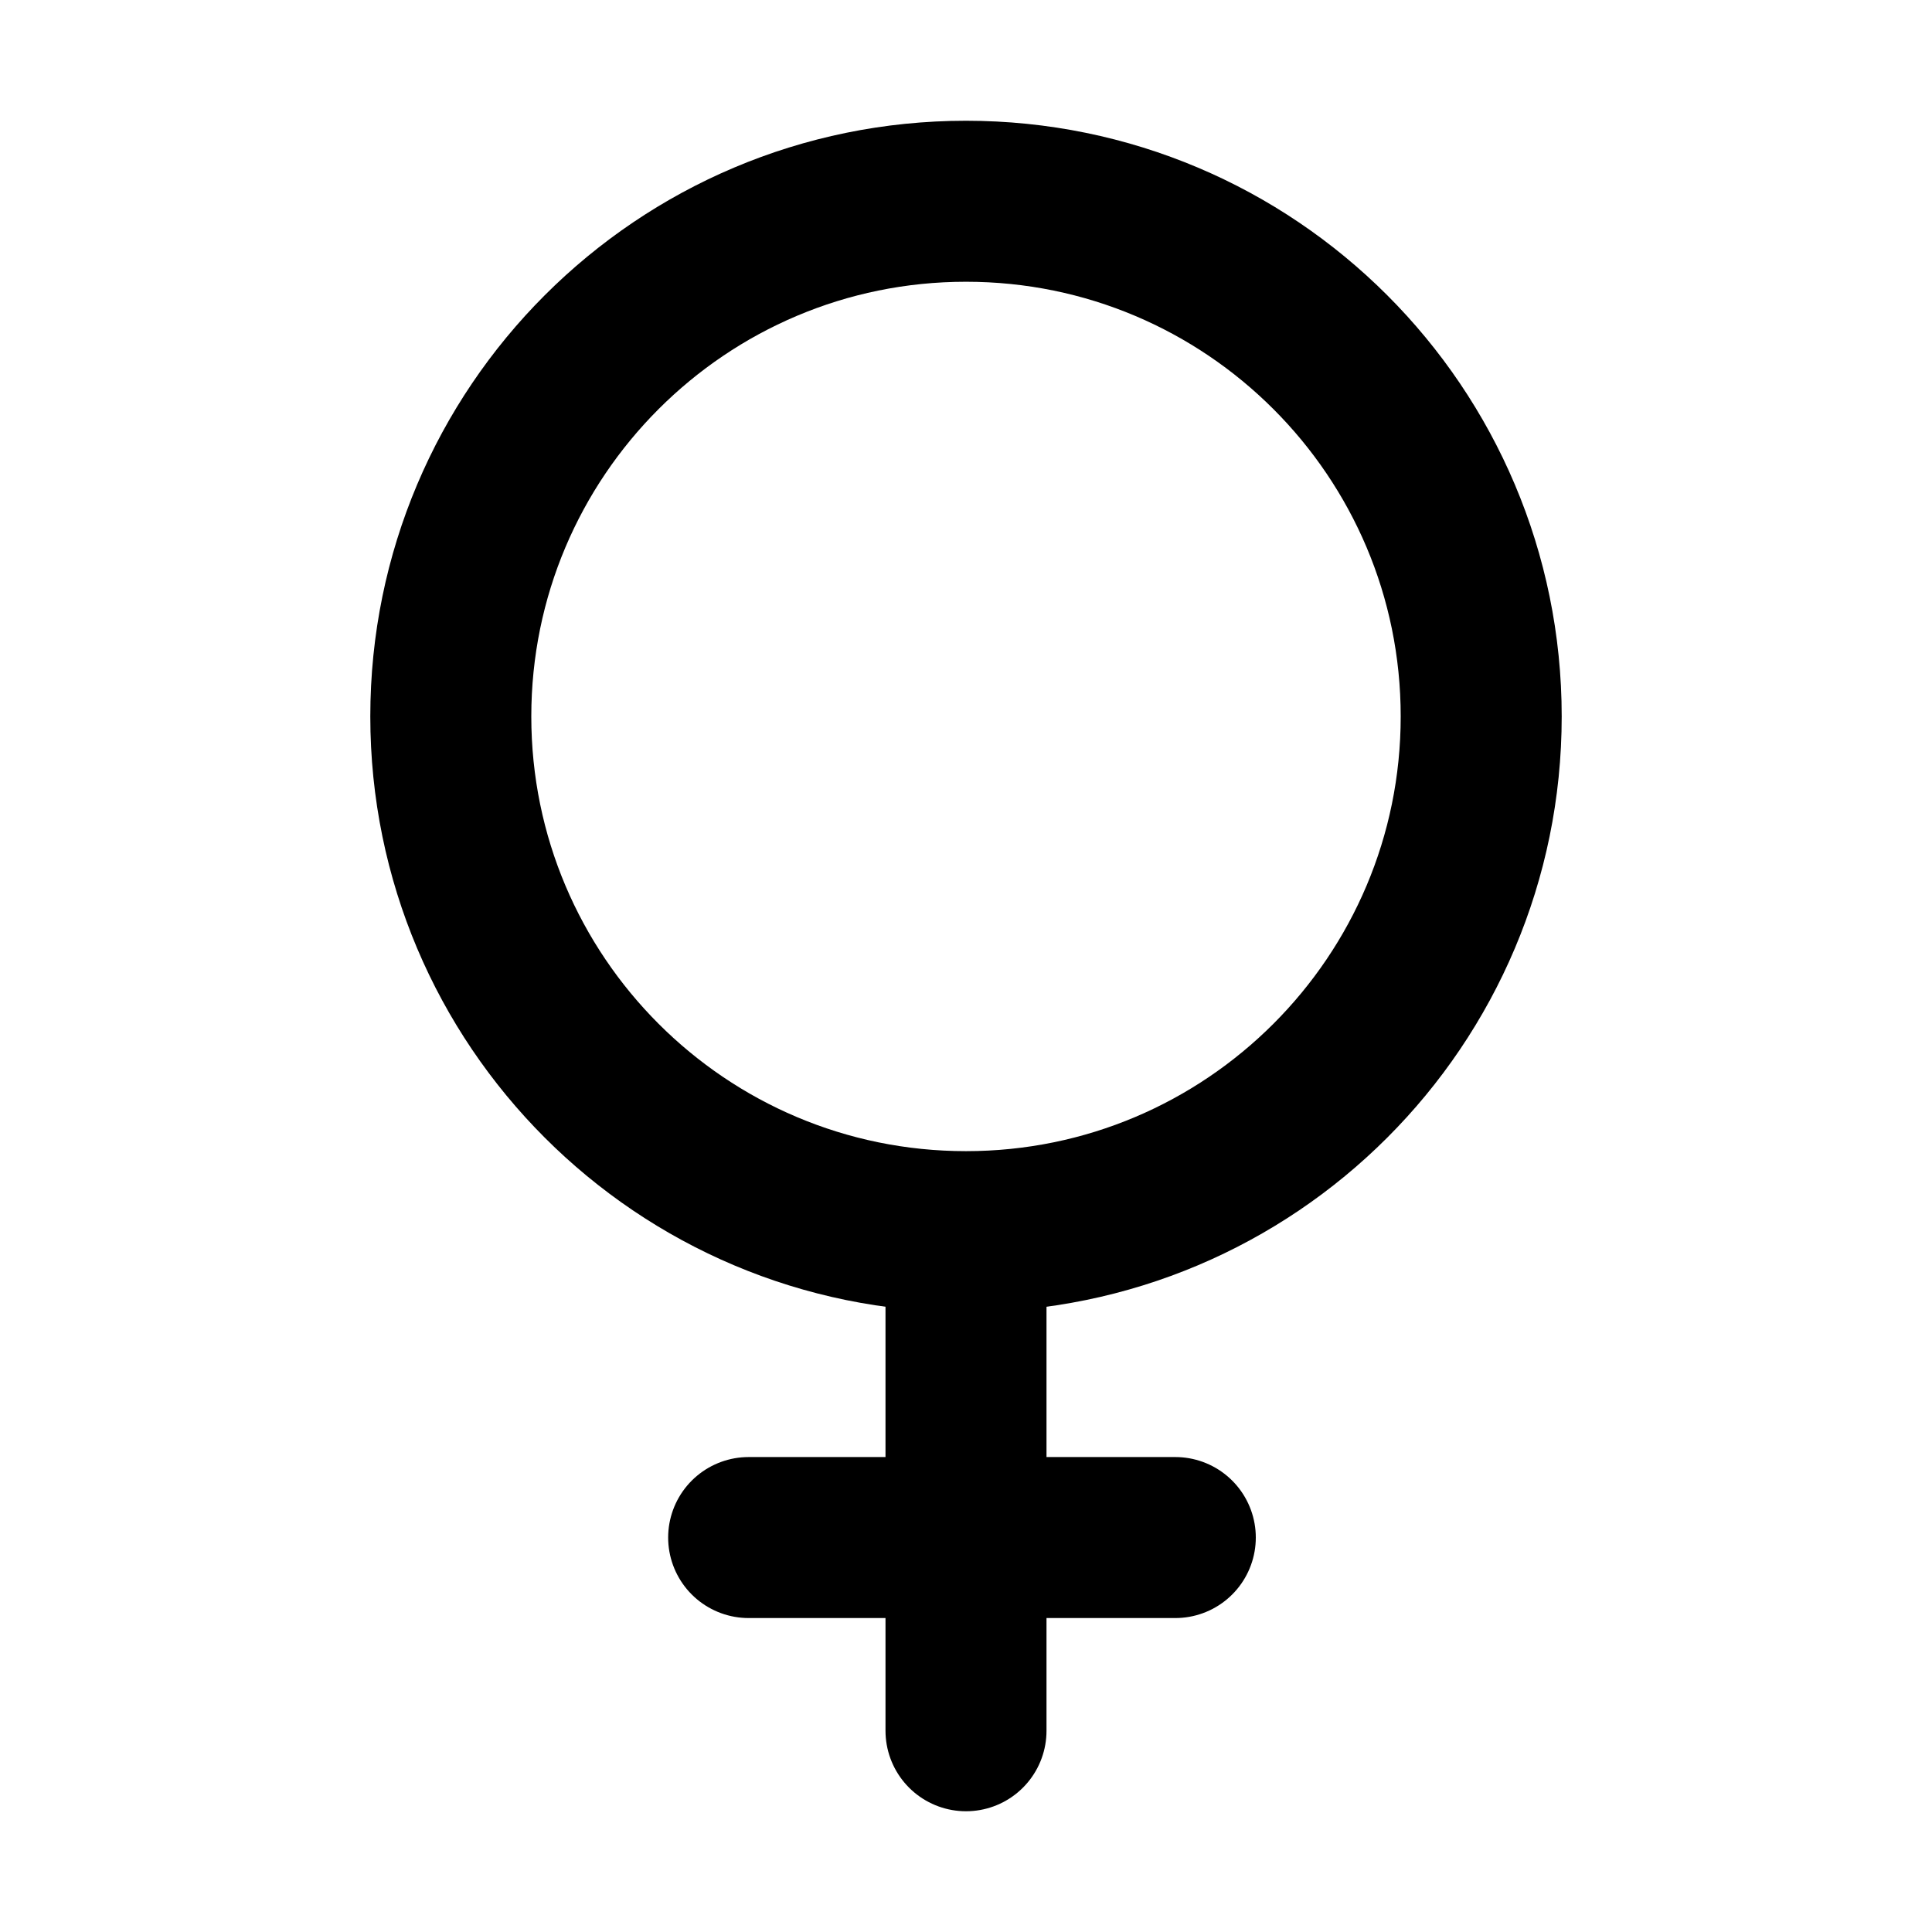
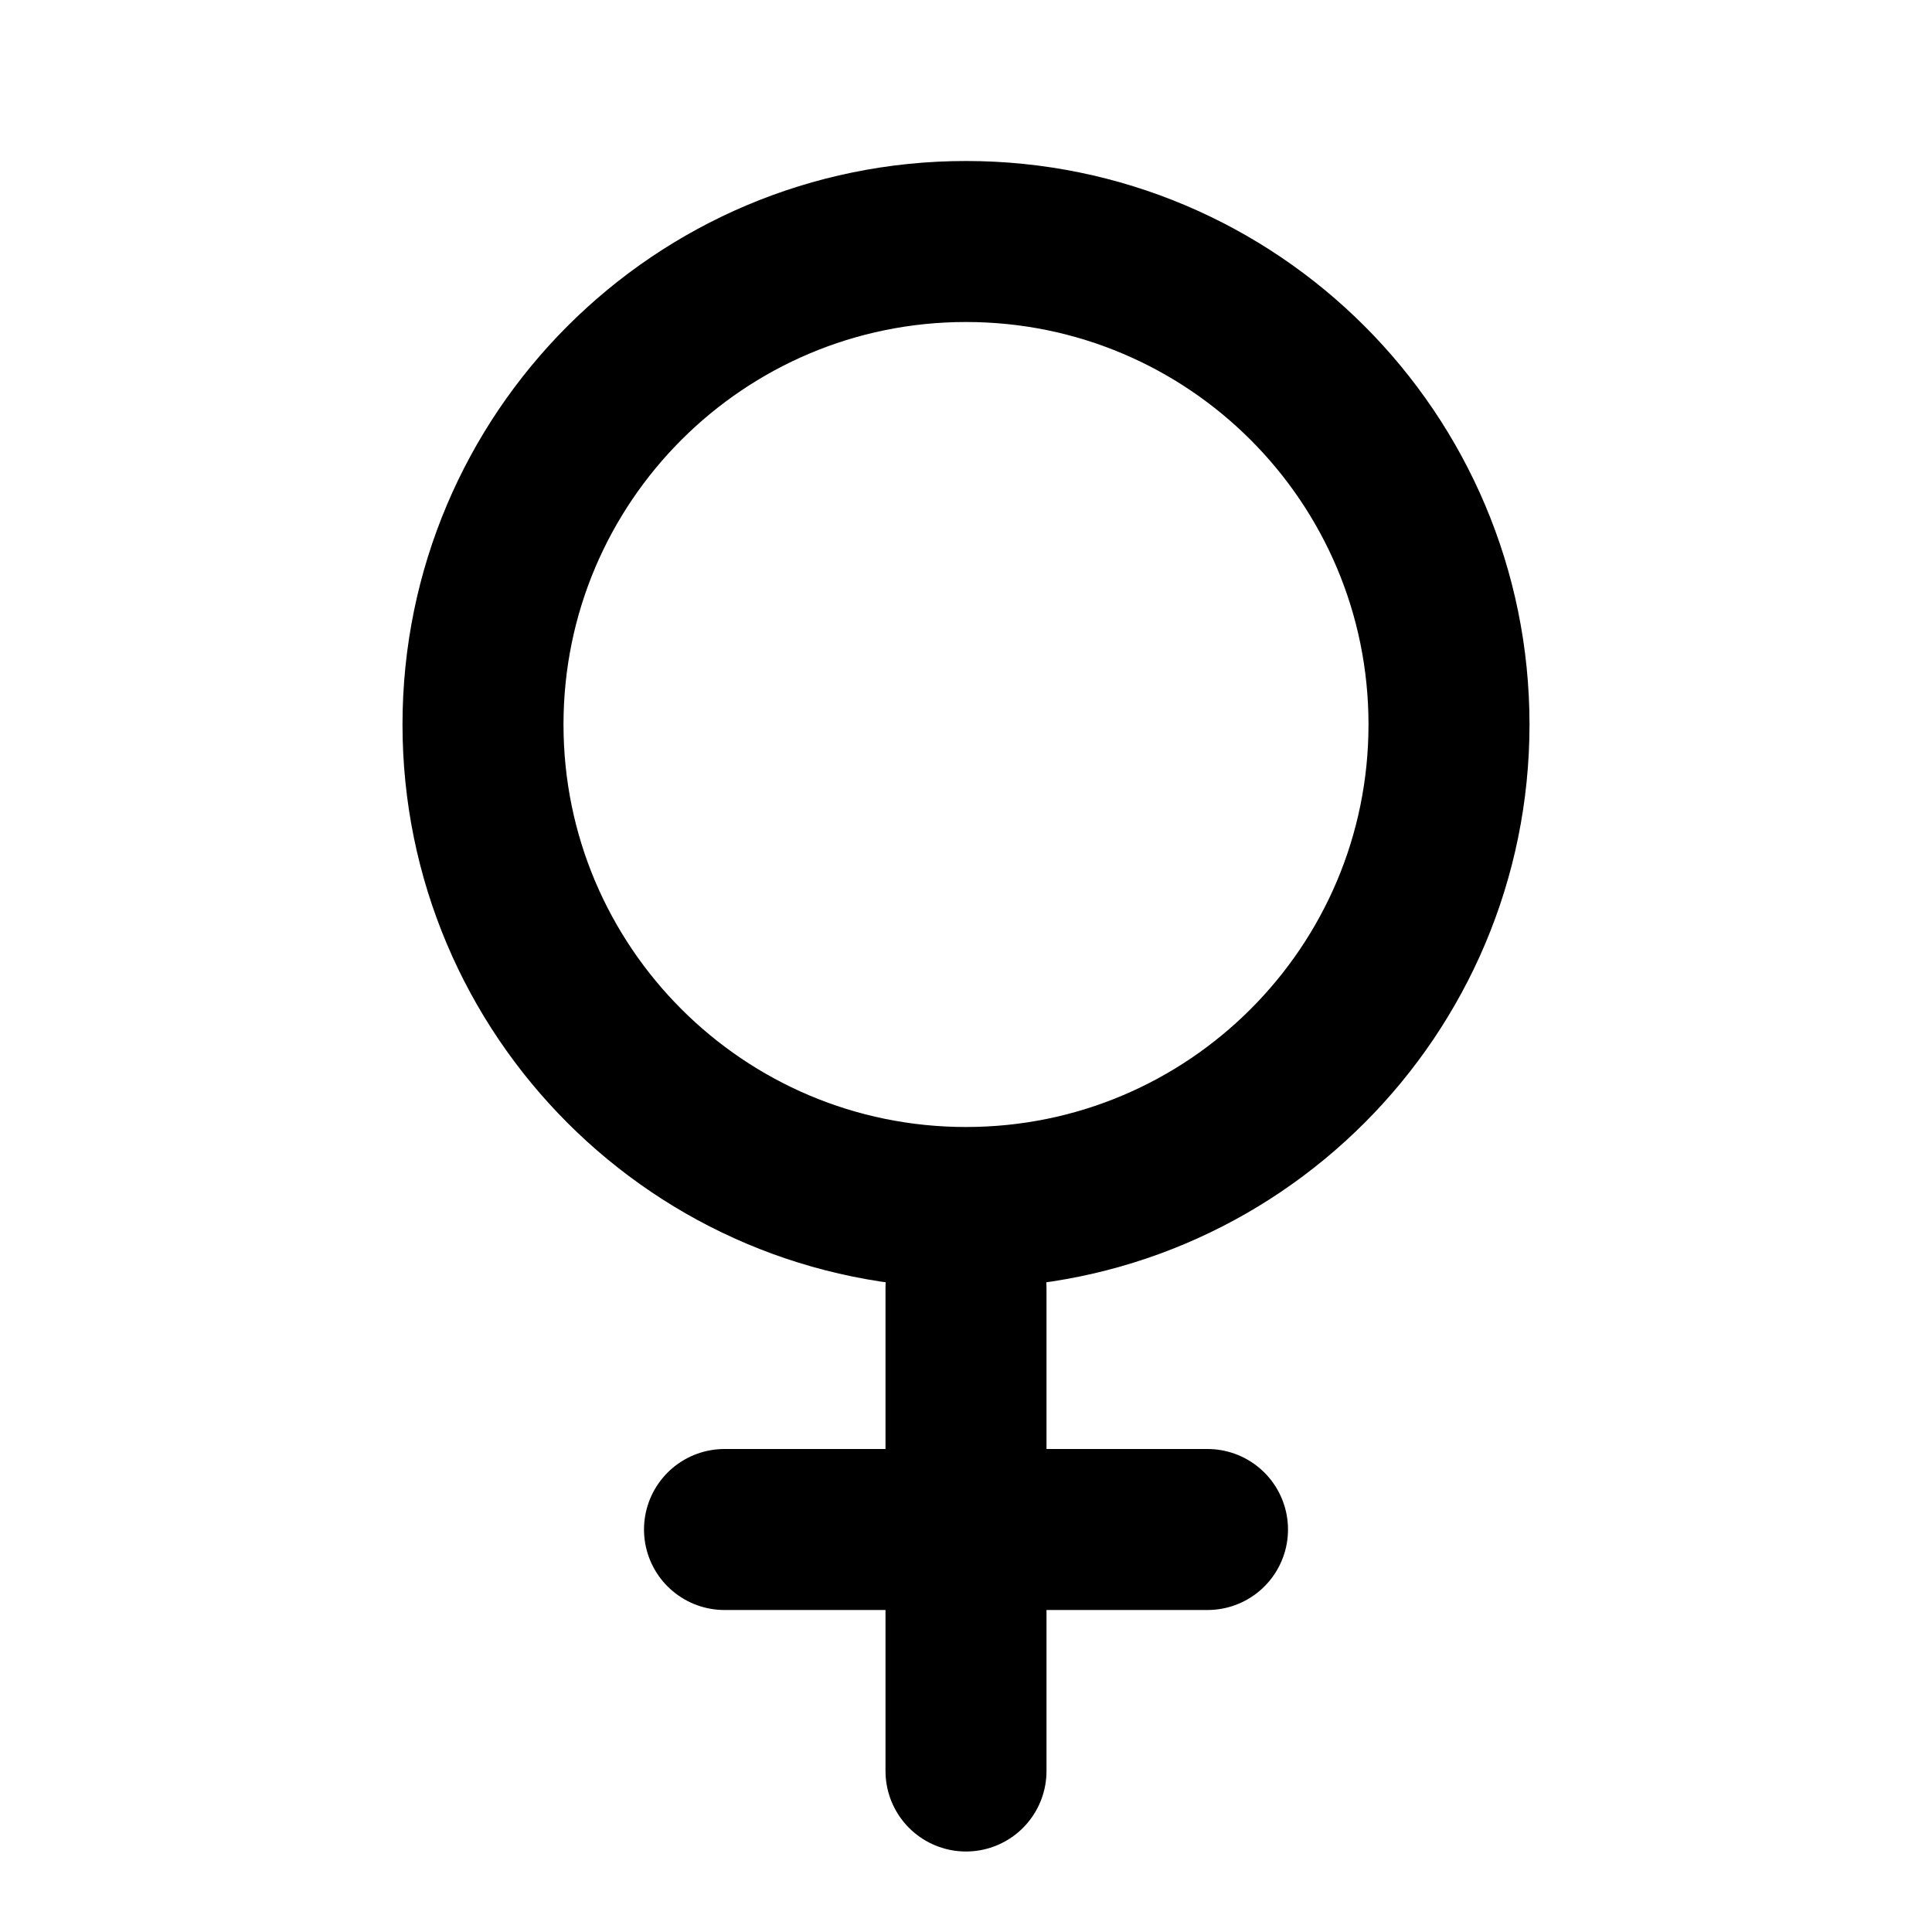
<svg xmlns="http://www.w3.org/2000/svg" width="24" height="24" viewBox="0 0 24 24">
-   <circle cx="12" cy="8.9" r="6.4" fill="none" stroke="#000" stroke-linecap="round" stroke-linejoin="round" stroke-width="2" />
-   <line x1="12" y1="15.5" x2="12" y2="21.5" fill="none" stroke="#000" stroke-linecap="round" stroke-linejoin="round" stroke-width="2" />
-   <line x1="14.6" y1="19.1" x2="9.3" y2="19.1" fill="none" stroke="#000" stroke-linecap="round" stroke-linejoin="round" stroke-width="2" />
+   <circle cx="12" cy="9" r="6" fill="none" stroke="#000" stroke-linecap="round" stroke-linejoin="round" stroke-width="2" />
+   <line x1="12" y1="16" x2="12" y2="22" fill="none" stroke="#000" stroke-linecap="round" stroke-linejoin="round" stroke-width="2" />
+   <line x1="15" y1="19" x2="9" y2="19" fill="none" stroke="#000" stroke-linecap="round" stroke-linejoin="round" stroke-width="2" />
</svg>
